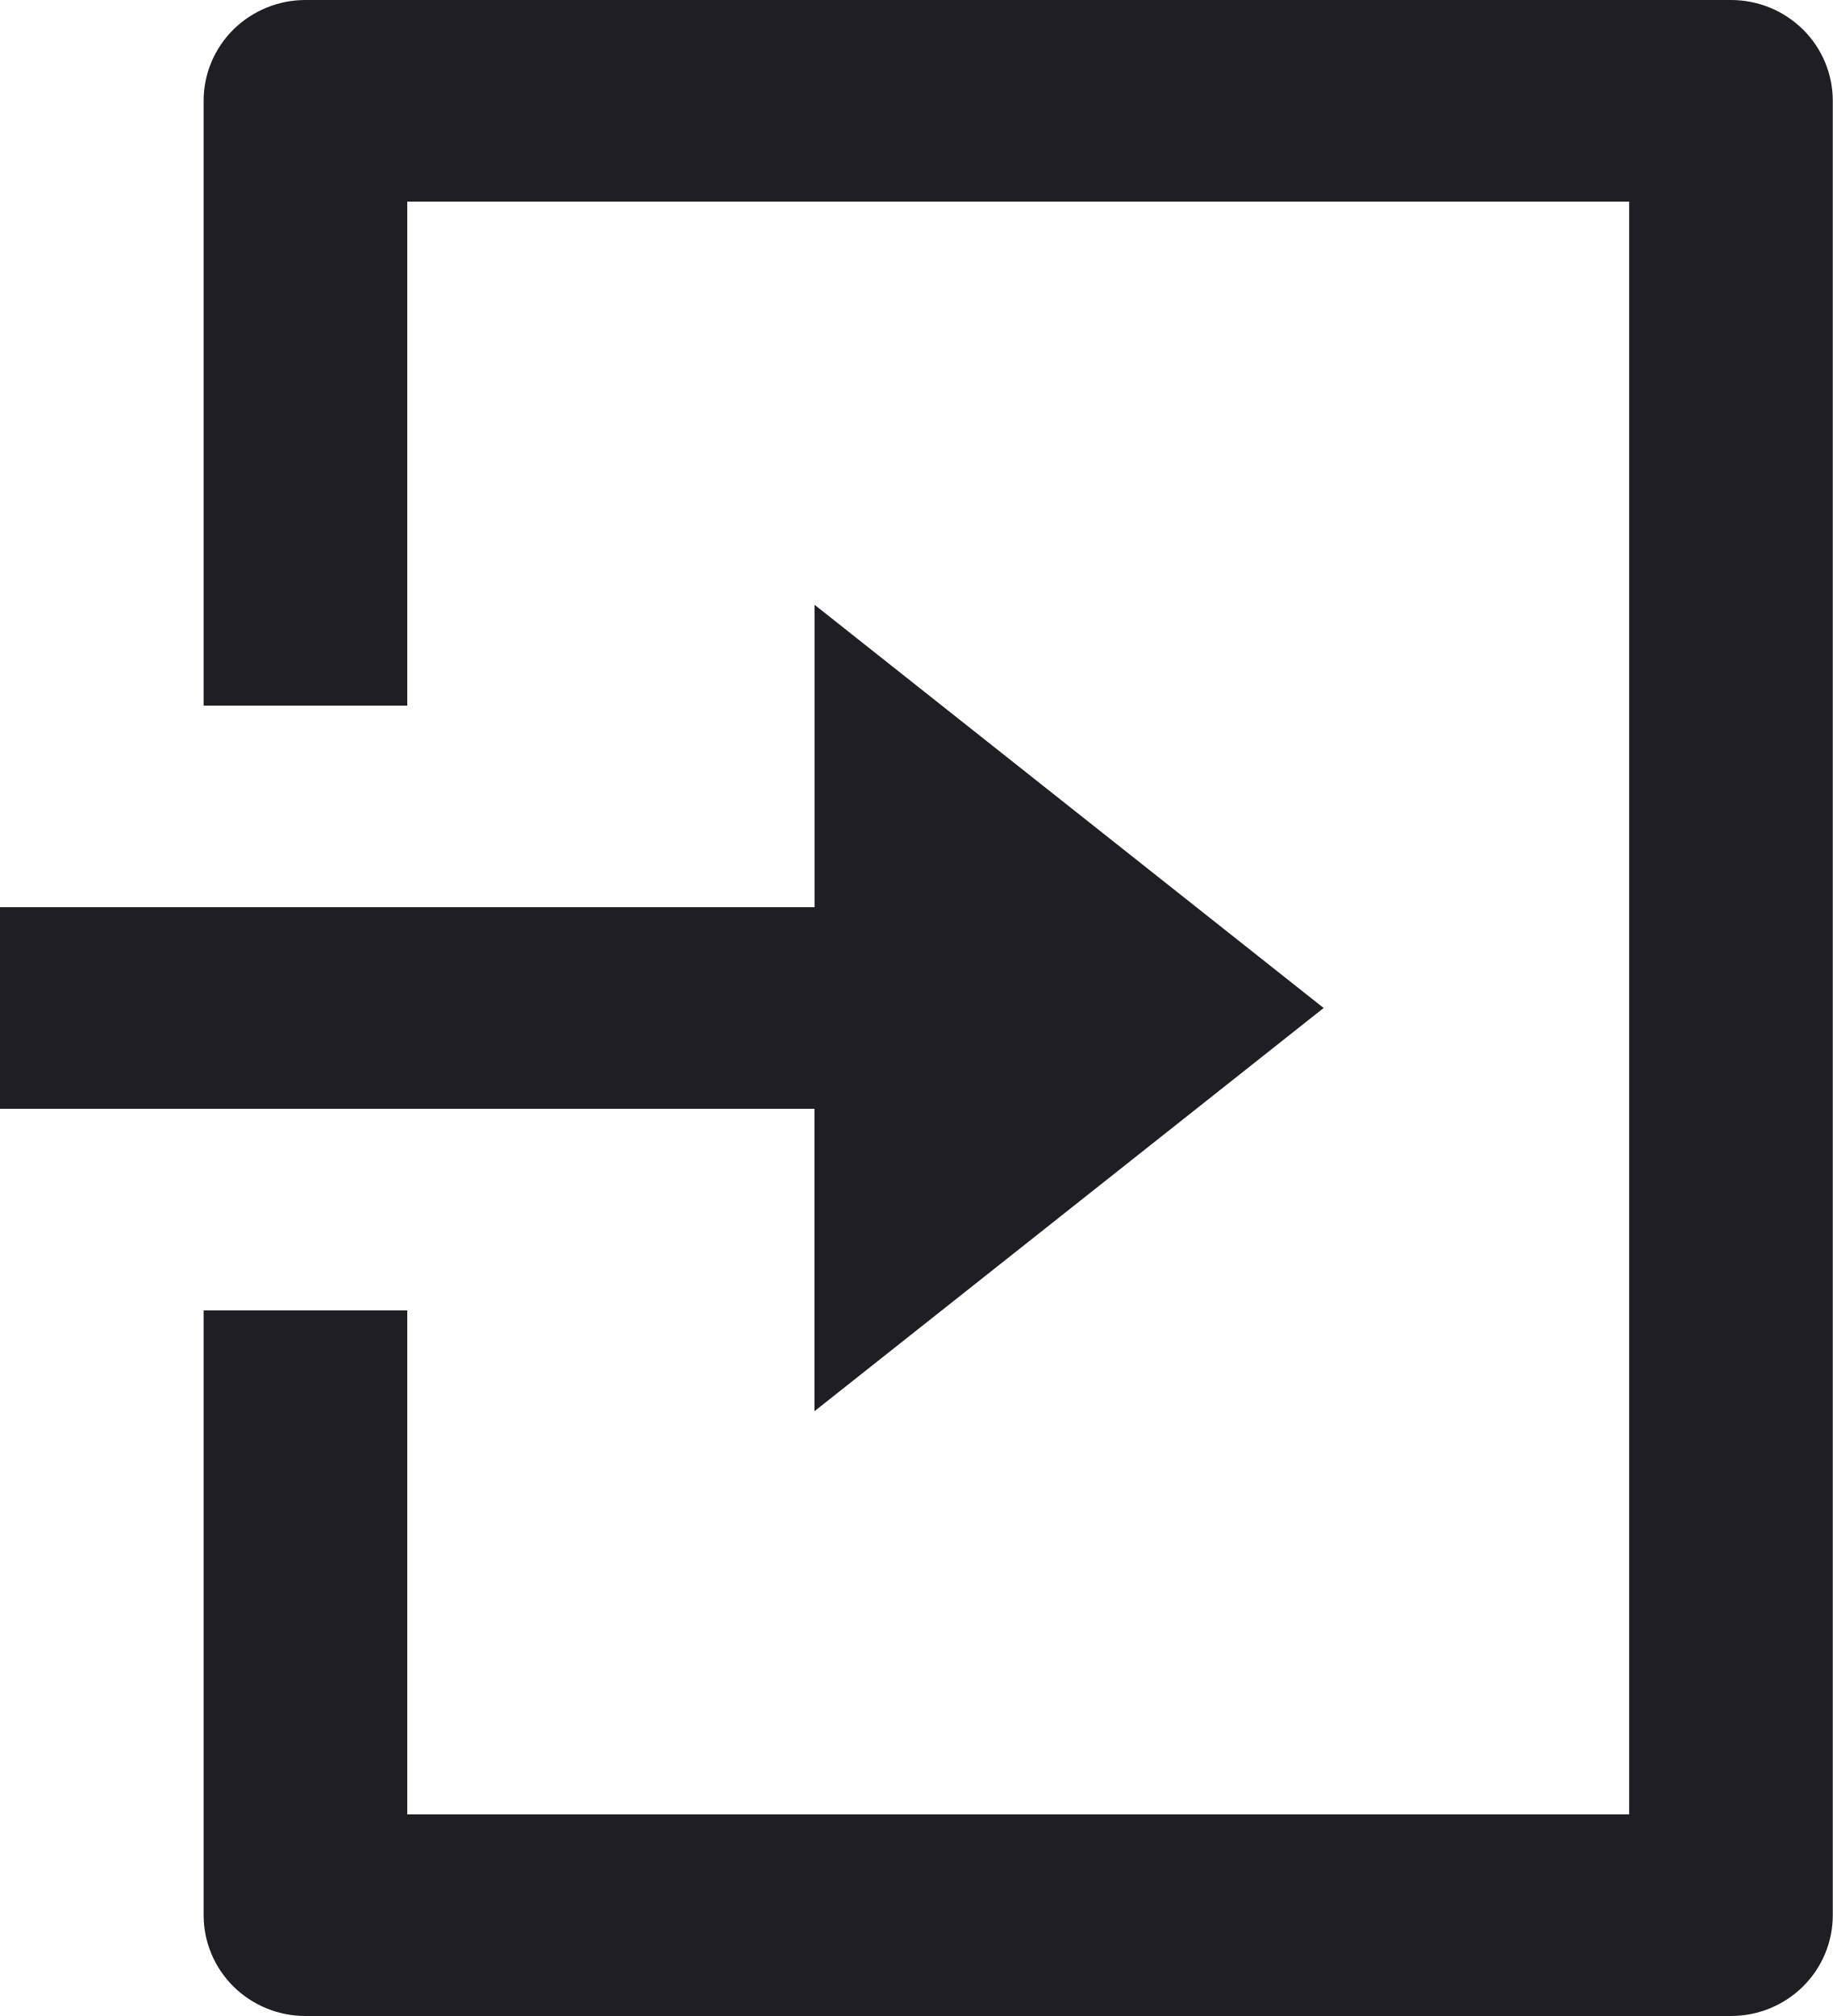
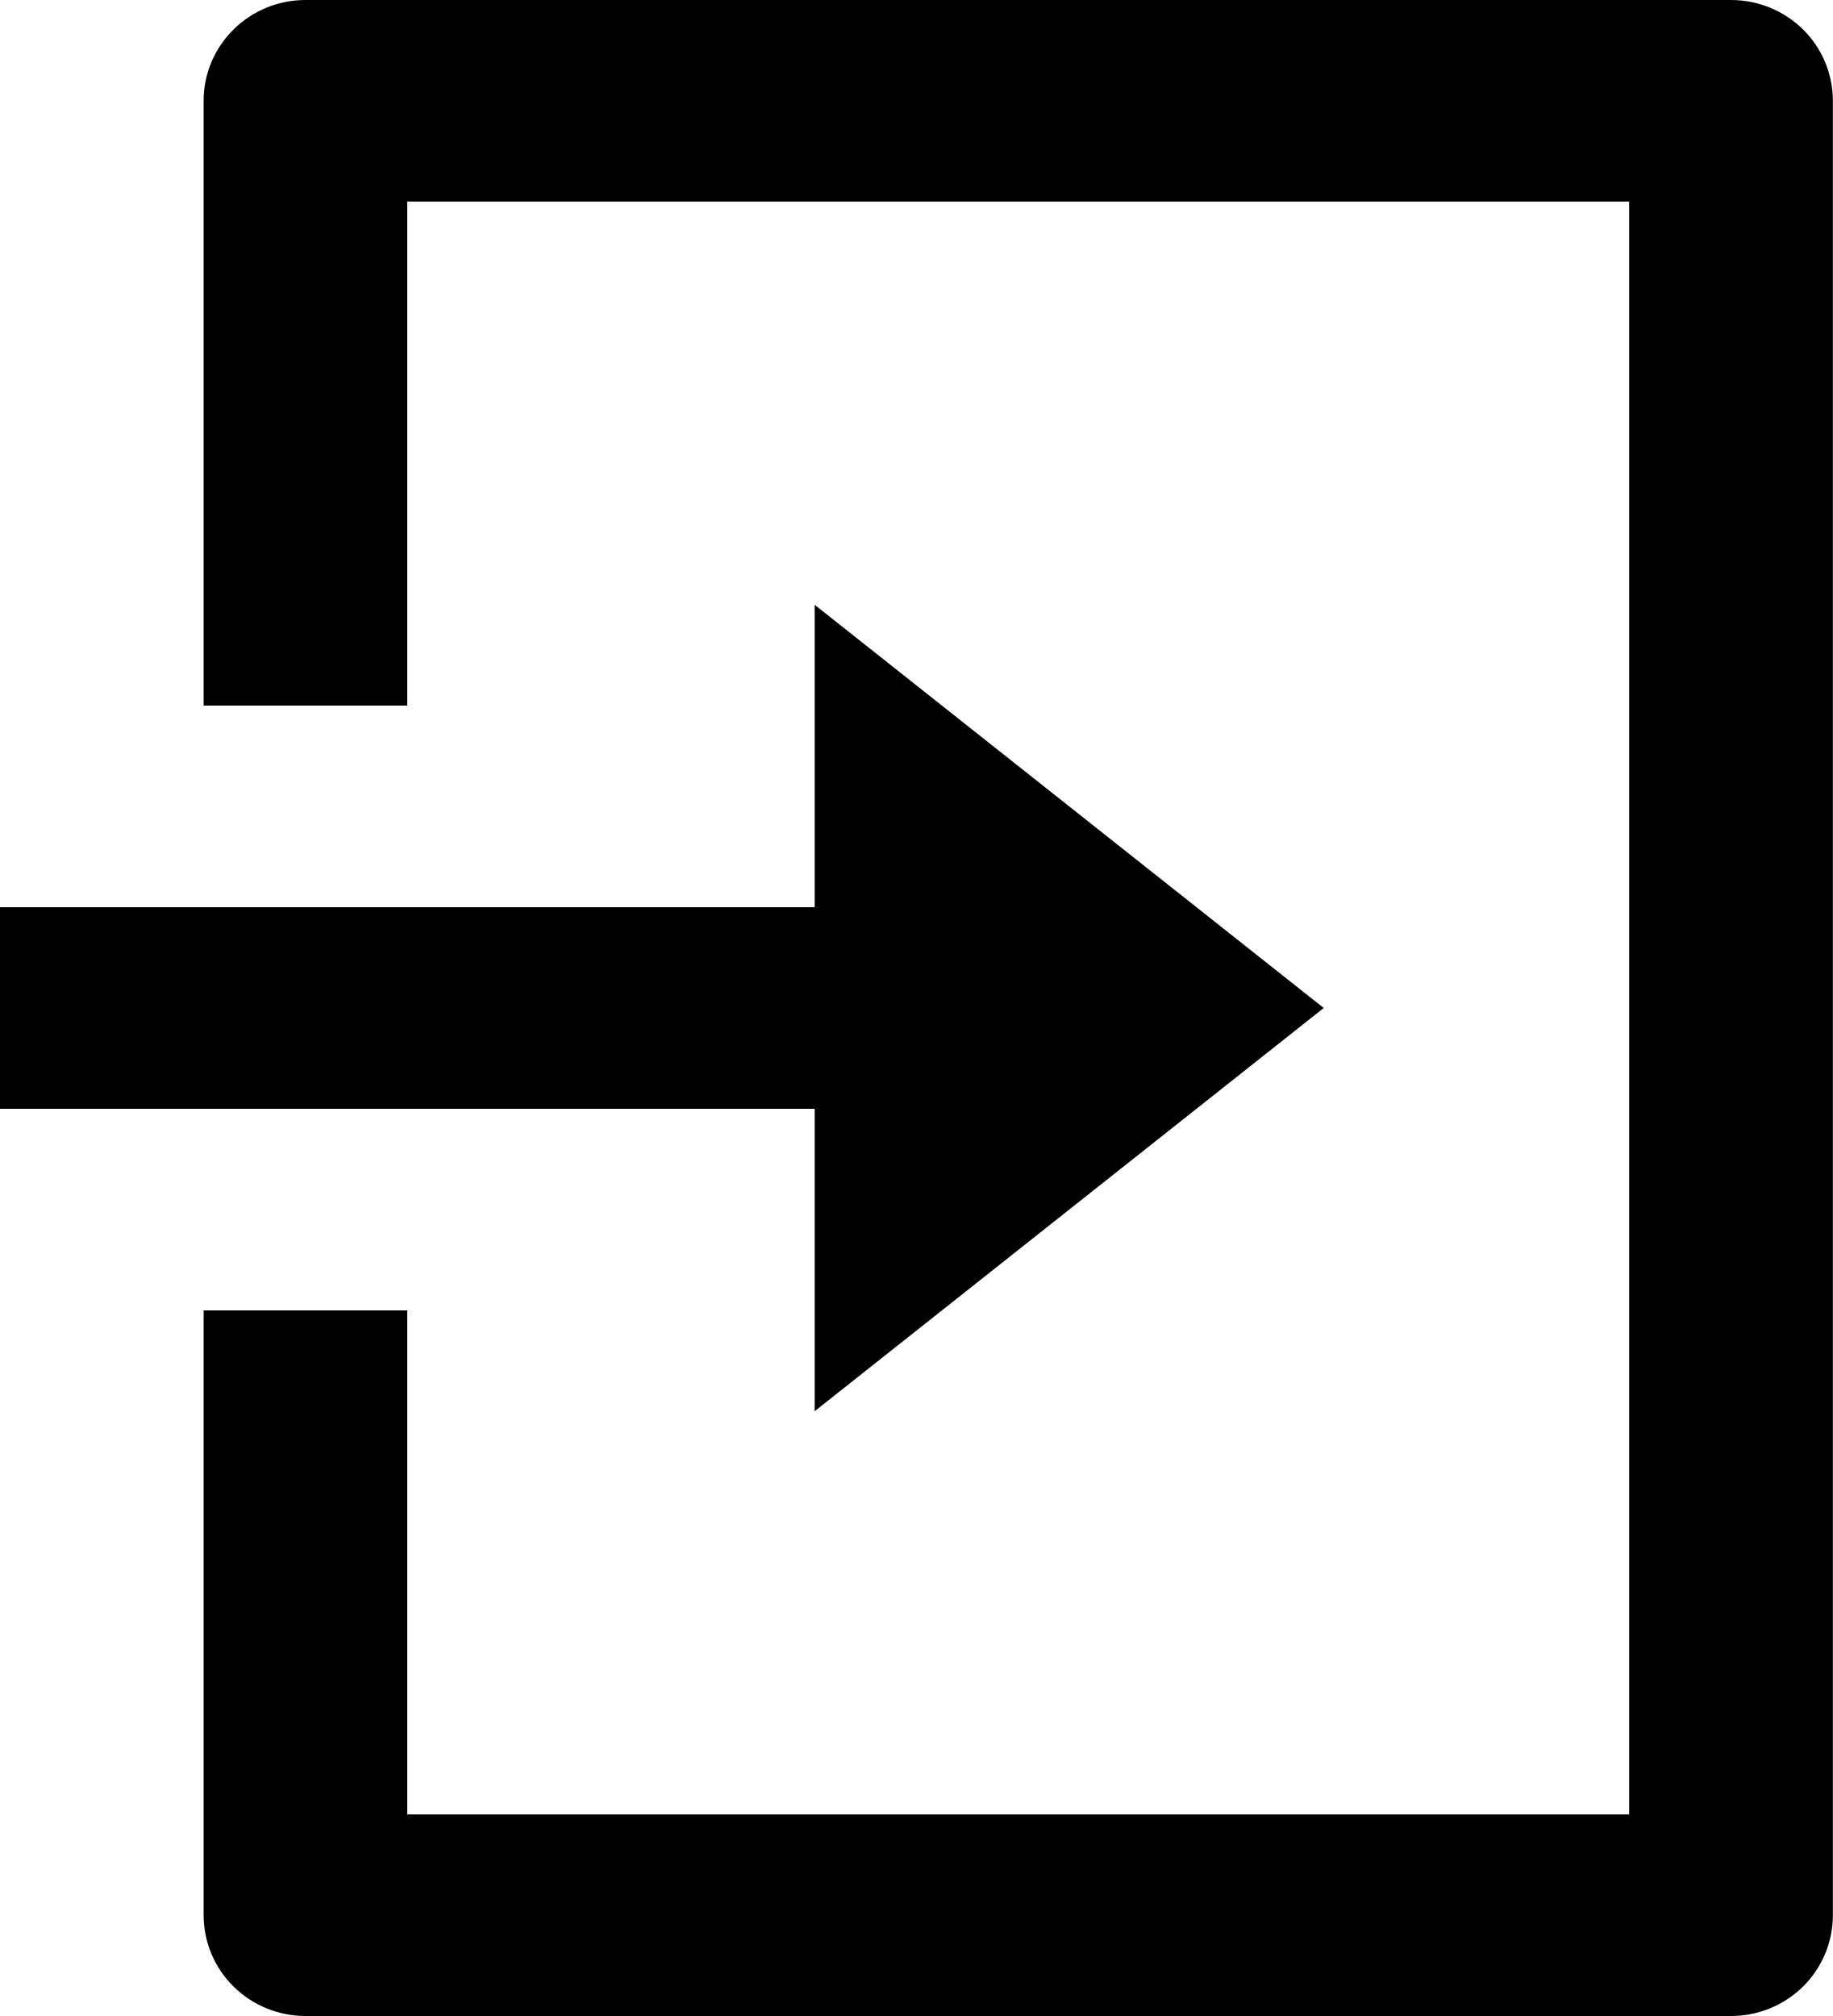
- <svg xmlns="http://www.w3.org/2000/svg" version="1.1" id="Layer_1" x="0px" y="0px" viewBox="0 0 20 22" enable-background="new 0 0 20 22" xml:space="preserve">
-   <path fill="#1F1E25" d="M2.222,14.3h2.222v5.5H17.778V2.2H4.444v5.5H2.222V1.1c0-0.292,0.117-0.572,0.325-0.778  C2.756,0.116,3.039,0,3.333,0H18.889c0.295,0,0.577,0.116,0.786,0.322C19.883,0.528,20,0.808,20,1.1v19.8  c0,0.292-0.117,0.572-0.325,0.778C19.466,21.884,19.184,22,18.889,22H3.333c-0.295,0-0.577-0.116-0.786-0.322  C2.339,21.471,2.222,21.192,2.222,20.9V14.3z M8.889,9.9V6.6L14.444,11l-5.556,4.4v-3.3H0V9.9H8.889z" />
+ <svg xmlns="http://www.w3.org/2000/svg" viewBox="0 0 20 22">
+   <path d="M2.222 14.3h2.222v5.5h13.334V2.2H4.444v5.5H2.222V1.1c0-.292.117-.572.326-.778.208-.206.49-.322.785-.322H18.89c.295 0 .577.116.786.322.208.206.325.486.325.778v19.8c0 .292-.117.572-.325.778a1.117 1.117 0 01-.786.322H3.333c-.294 0-.577-.116-.785-.322a1.095 1.095 0 01-.326-.778v-6.6zM8.89 9.9V6.6l5.555 4.4-5.555 4.4v-3.3H0V9.9h8.889z" />
</svg>
